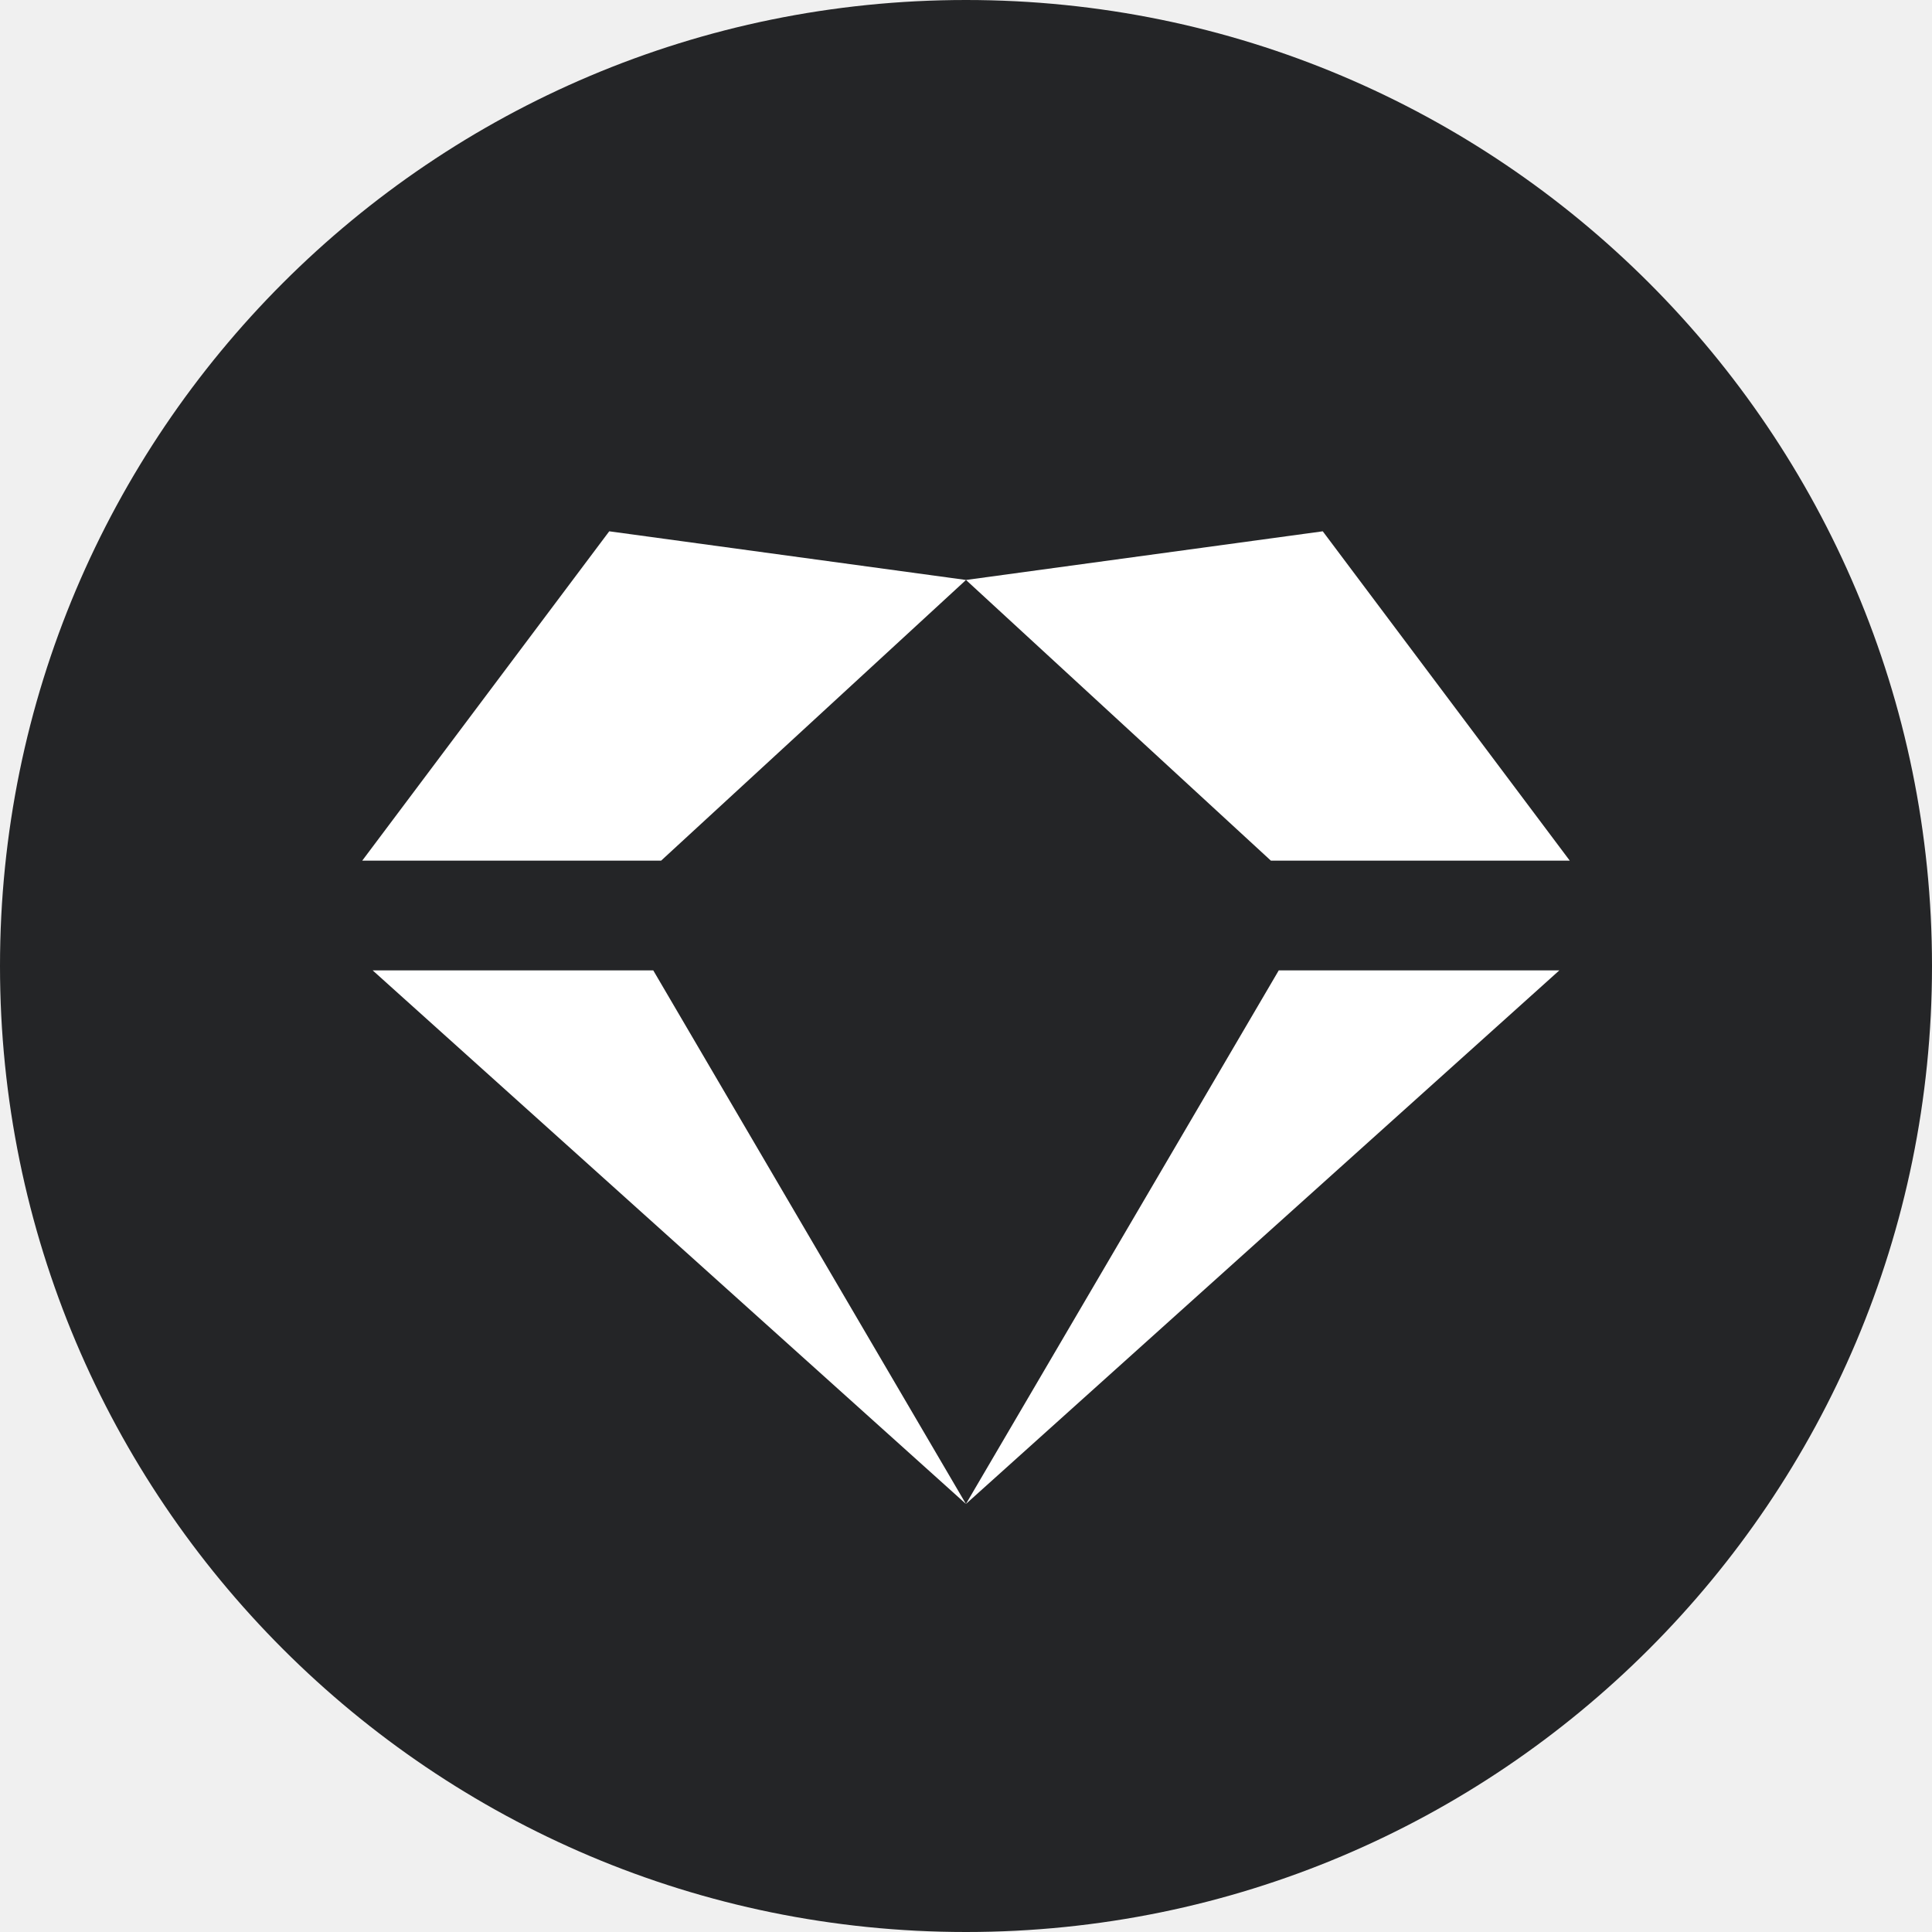
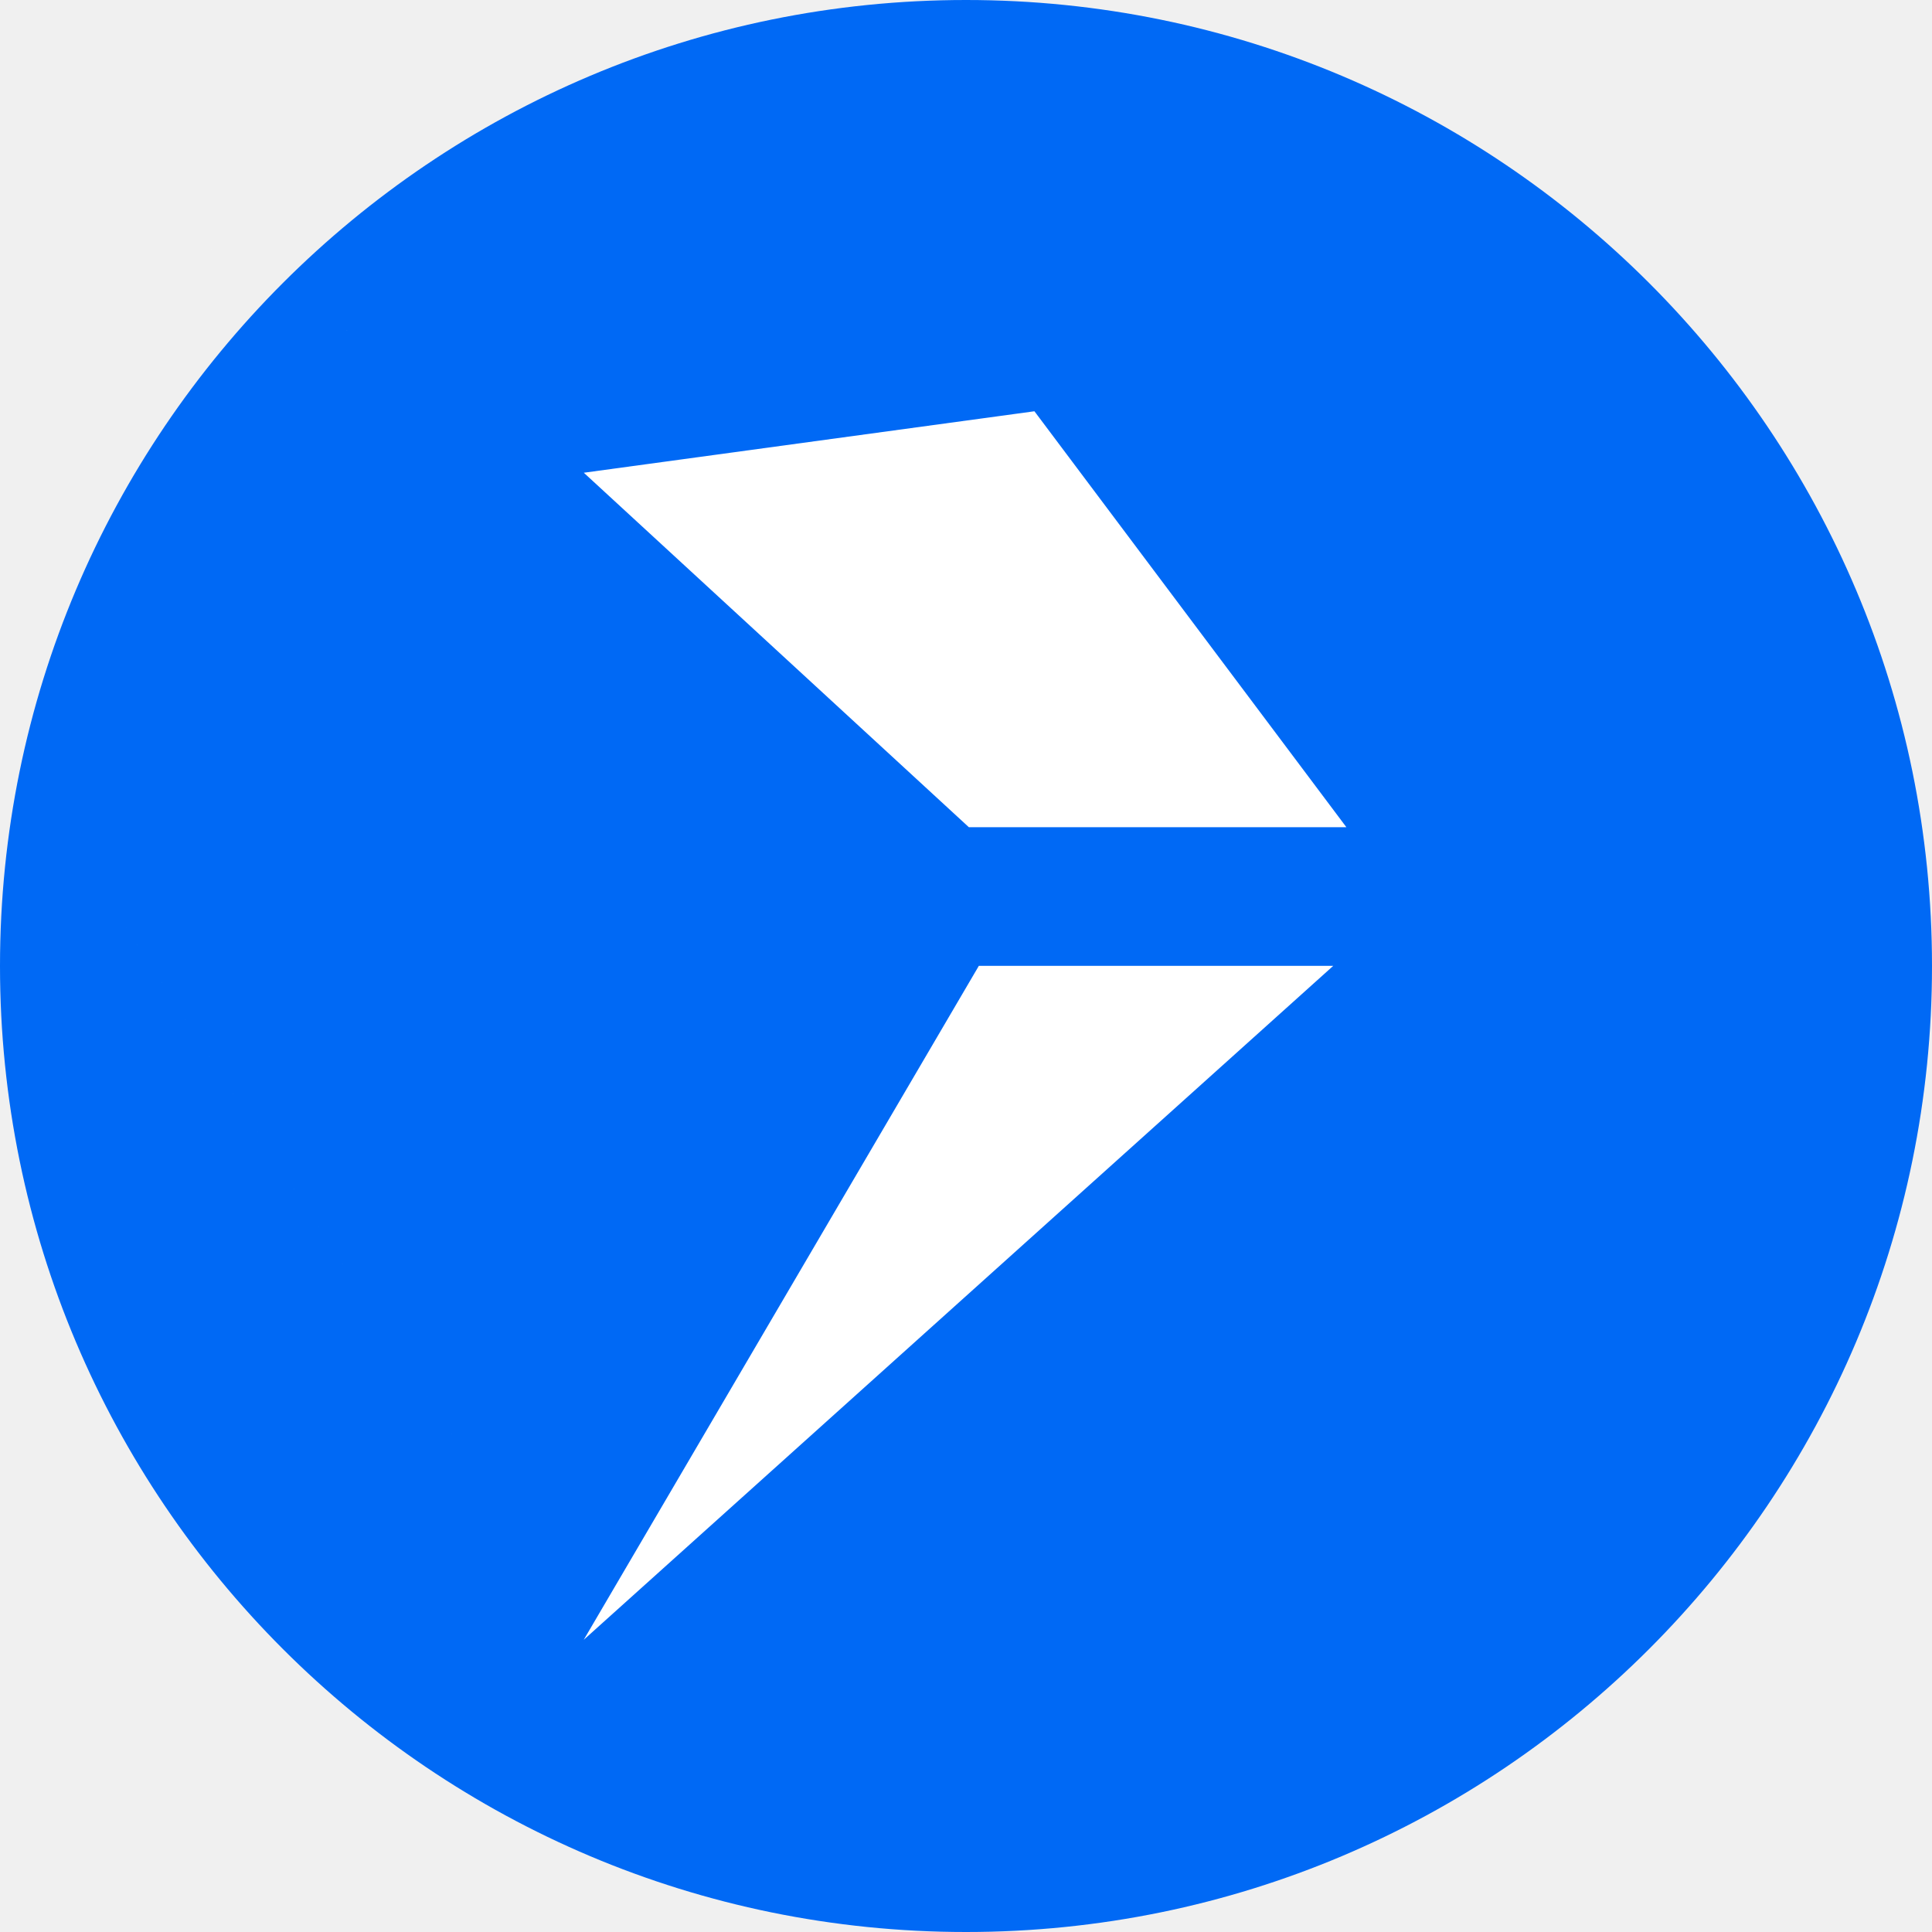
<svg xmlns="http://www.w3.org/2000/svg" width="400px" height="400px" viewBox="0 0 400 400" version="1.1" id="SVGRoot">
  <defs id="defs824" />
  <g id="layer1" style="display:inline" />
  <g id="layer2" style="display:inline">
-     <path id="path1688" style="display:inline;fill:#242527;fill-opacity:1;stroke:#f9f9f9;stroke-width:0;stroke-linecap:round;stroke-linejoin:round;stroke-miterlimit:4;stroke-dasharray:none;stroke-opacity:1;paint-order:stroke fill markers" d="M 200,5e-7 A 200,200 0 0 0 4.9999997e-7,200 200,200 0 0 0 200,400 200,200 0 0 0 400,200 200,200 0 0 0 200,5e-7 Z" />
-     <path d="M 325,178.182 H 263.117 L 200,120.076 273.864,110 Z M 135.251,200.909 199.989,311.377 77.159,200.909 Z m 105.294,0 v 0 L 199.989,311.377 Z M 236.315,178.182 200,120.076 Z m 28.436,22.727 h 58.09 L 199.989,311.377 Z M 126.136,110 200,120.076 136.883,178.182 H 75 Z" id="path9322" style="fill:#ffffff;stroke-width:11.364" />
+     <path id="path1688" style="display:inline;fill:#0069f5;fill-opacity:1;stroke:#f9f9f9;stroke-width:0;stroke-linecap:round;stroke-linejoin:round;stroke-miterlimit:4;stroke-dasharray:none;stroke-opacity:1;paint-order:stroke fill markers" d="M 200,5e-7 A 200,200 0 0 0 4.9999997e-7,200 200,200 0 0 0 200,400 200,200 0 0 0 400,200 200,200 0 0 0 200,5e-7 Z" />
+     <path d="M 278.755,171.266 H 200.593 L 120.872,97.875 214.167,85.148 Z M 120.858,339.5 c -168.398,-262.192 -84.199,-131.096 0,0 z m 0,0 c -168.398,-262.192 -84.199,-131.096 0,0 z m 0.014,-241.625 c -168.408,-101.109 -84.204,-50.554 0,0 z m 81.785,102.097 h 73.371 L 120.858,339.5 Z M 120.872,97.875 c -168.408,-101.109 -84.204,-50.554 0,0 z" id="path9322" style="fill:#ffffff;stroke-width:14.353" />
+     <rect style="fill:#000000;fill-opacity:1;stroke:#00ffff;stroke-width:0;stroke-linecap:round;stroke-linejoin:round;stroke-miterlimit:4;stroke-dasharray:none;paint-order:stroke fill markers;opacity:0" id="rect1471" width="200" height="400" x="0.506" y="6.9012992e-07" />
+     <rect style="display:inline;opacity:0;fill:#fd0000;fill-opacity:1;stroke:#00ffff;stroke-width:0;stroke-linecap:round;stroke-linejoin:round;stroke-miterlimit:4;stroke-dasharray:none;paint-order:stroke fill markers" id="rect1471-1" width="200" height="400" x="6.9012992e-07" y="-400.506" transform="rotate(90)" />
  </g>
  <g id="g2473" style="display:inline" />
</svg>
